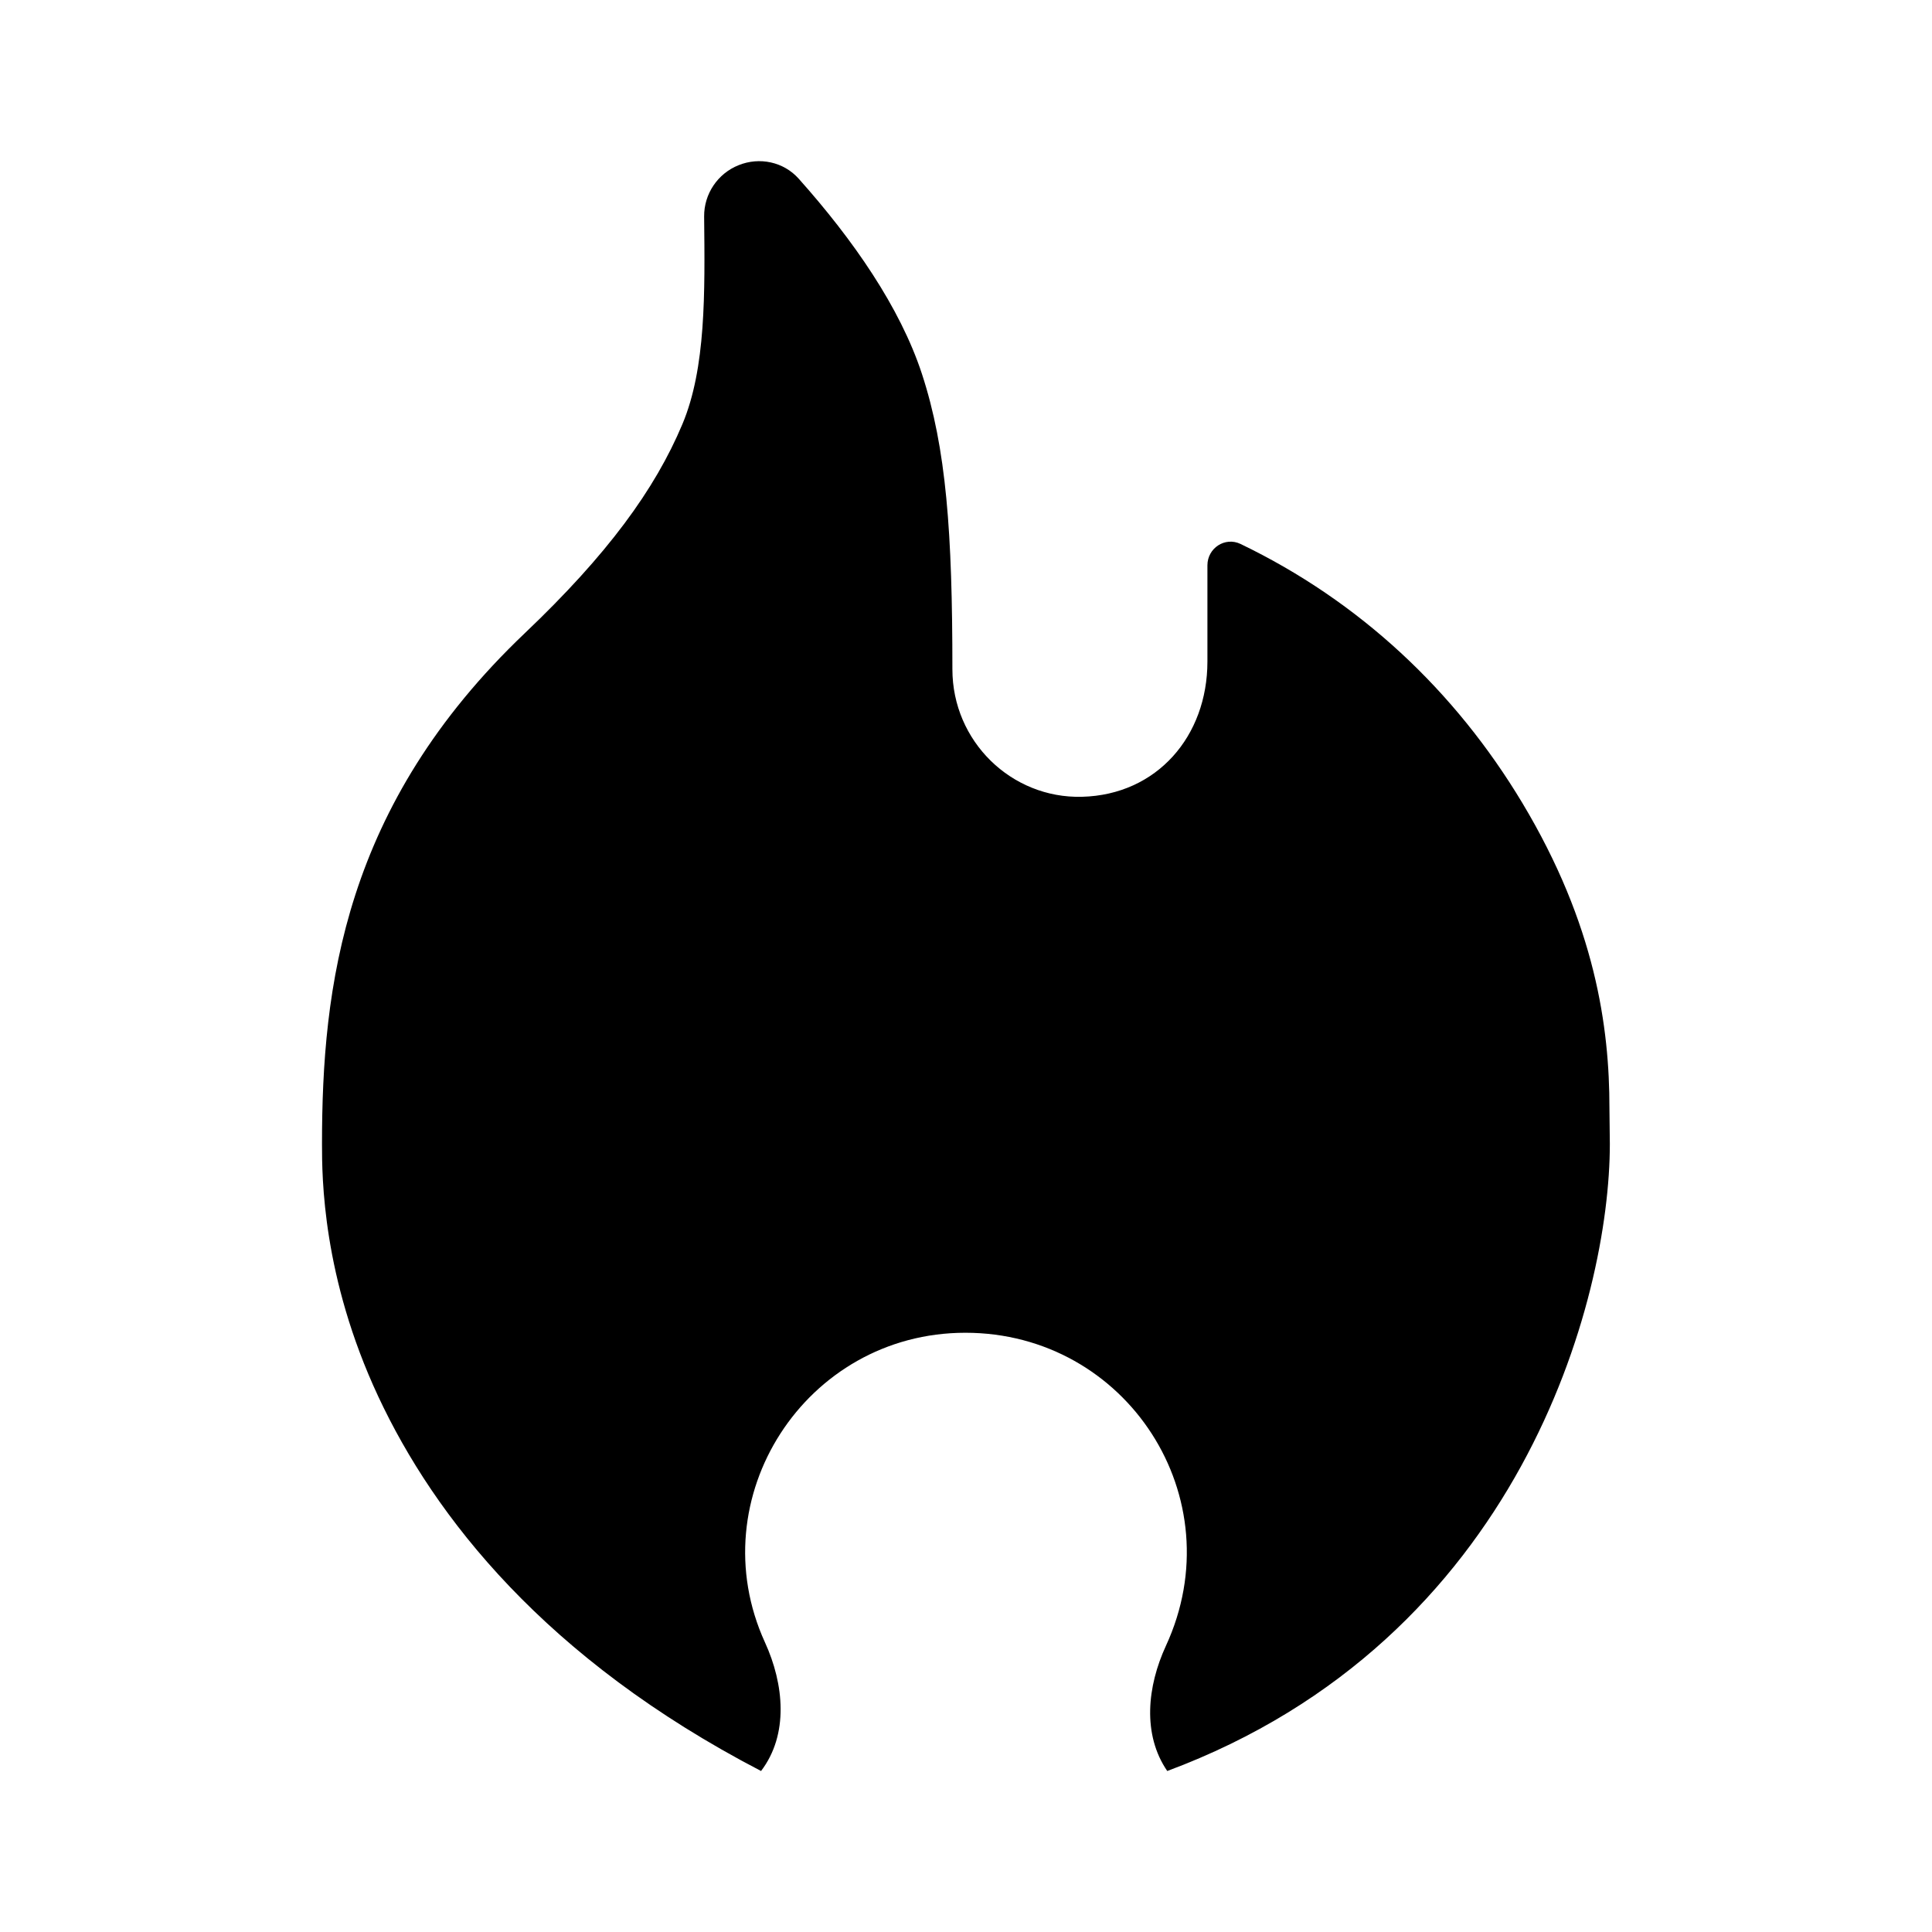
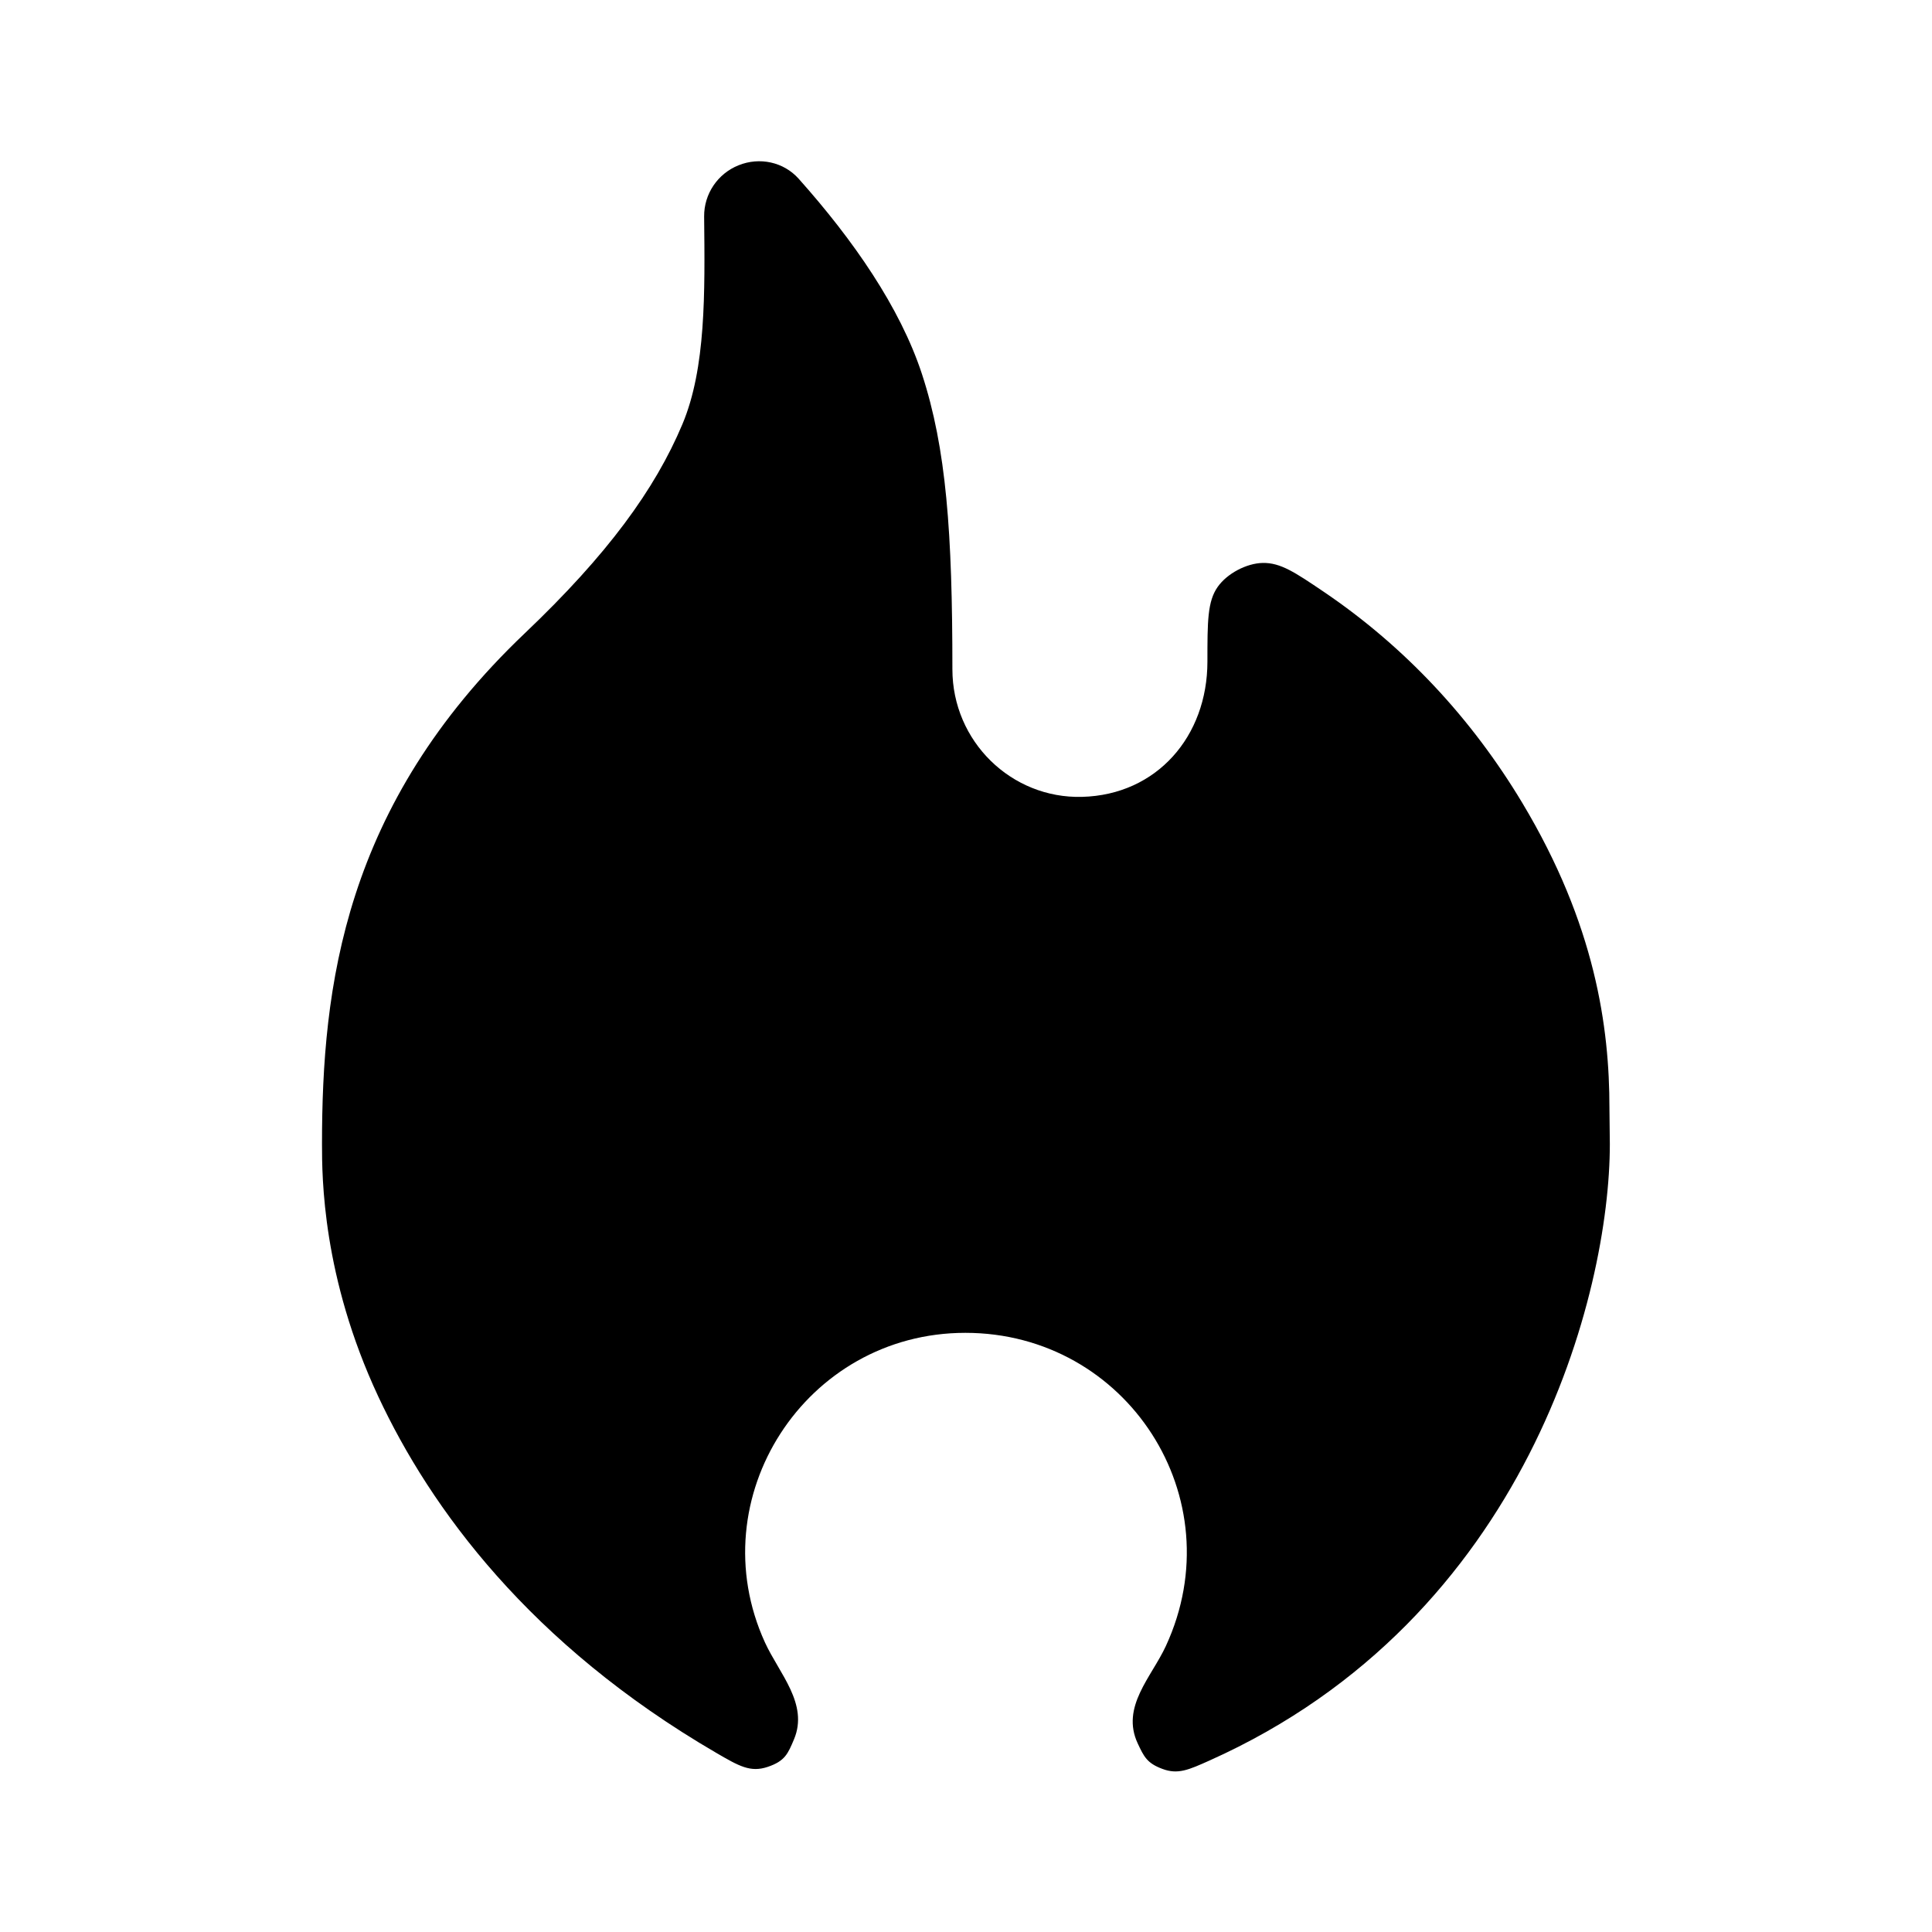
<svg xmlns="http://www.w3.org/2000/svg" width="24" height="24" viewBox="0 0 24 24" fill="none">
-   <path d="M9.921 2.219C9.734 2.01 9.435 1.947 9.175 2.052C8.915 2.156 8.745 2.409 8.747 2.689C8.757 3.639 8.77 4.572 8.477 5.269C8.136 6.081 7.546 6.889 6.52 7.865C4.267 10.008 4 12.267 4 14.21C4 14.624 4.004 15.86 4.699 17.348C5.397 18.841 6.774 20.607 9.454 22C9.8 21.547 9.74 20.921 9.503 20.403C8.684 18.611 10.005 16.556 11.992 16.556C13.996 16.556 15.333 18.606 14.483 20.446C14.252 20.947 14.188 21.545 14.5 22C18.887 20.368 19.998 16.137 19.998 14.211L19.993 13.772L19.993 13.764C19.993 12.762 19.819 11.488 18.91 9.973C18.076 8.584 16.892 7.47 15.41 6.757C15.217 6.665 14.999 6.809 14.999 7.023V8.218C14.999 9.145 14.372 9.874 13.441 9.898C12.563 9.921 11.831 9.208 11.831 8.314C11.831 6.615 11.756 5.571 11.452 4.643C11.181 3.818 10.601 2.981 9.921 2.219Z" fill="currentColor" />
+   <path d="M9.921 2.22C9.734 2.011 9.435 1.948 9.175 2.053C8.915 2.157 8.745 2.409 8.747 2.689C8.757 3.64 8.77 4.573 8.477 5.27C8.136 6.081 7.546 6.89 6.52 7.866C4.267 10.009 4 12.267 4 14.211C4 14.625 4.004 15.861 4.699 17.348C5.347 18.735 6.58 20.425 8.898 21.775C9.18 21.939 9.321 22.021 9.536 21.949C9.751 21.877 9.788 21.786 9.864 21.605C10.047 21.166 9.68 20.79 9.503 20.404C8.684 18.611 10.005 16.557 11.992 16.557C13.996 16.557 15.333 18.607 14.483 20.447C14.305 20.833 13.921 21.203 14.133 21.657C14.21 21.821 14.248 21.903 14.44 21.974C14.632 22.046 14.764 21.987 15.027 21.869C18.976 20.1 19.998 16.058 19.998 14.212L19.993 13.773L19.993 13.765C19.993 12.763 19.819 11.488 18.91 9.973C18.281 8.925 17.451 8.033 16.445 7.352C16.087 7.11 15.908 6.989 15.686 6.993C15.484 6.997 15.243 7.125 15.127 7.29C14.999 7.471 14.999 7.72 14.999 8.219C14.999 9.145 14.372 9.875 13.441 9.899C12.563 9.922 11.831 9.209 11.831 8.314C11.831 6.616 11.756 5.571 11.452 4.644C11.181 3.819 10.601 2.982 9.921 2.22Z" fill="currentColor" />
</svg>
